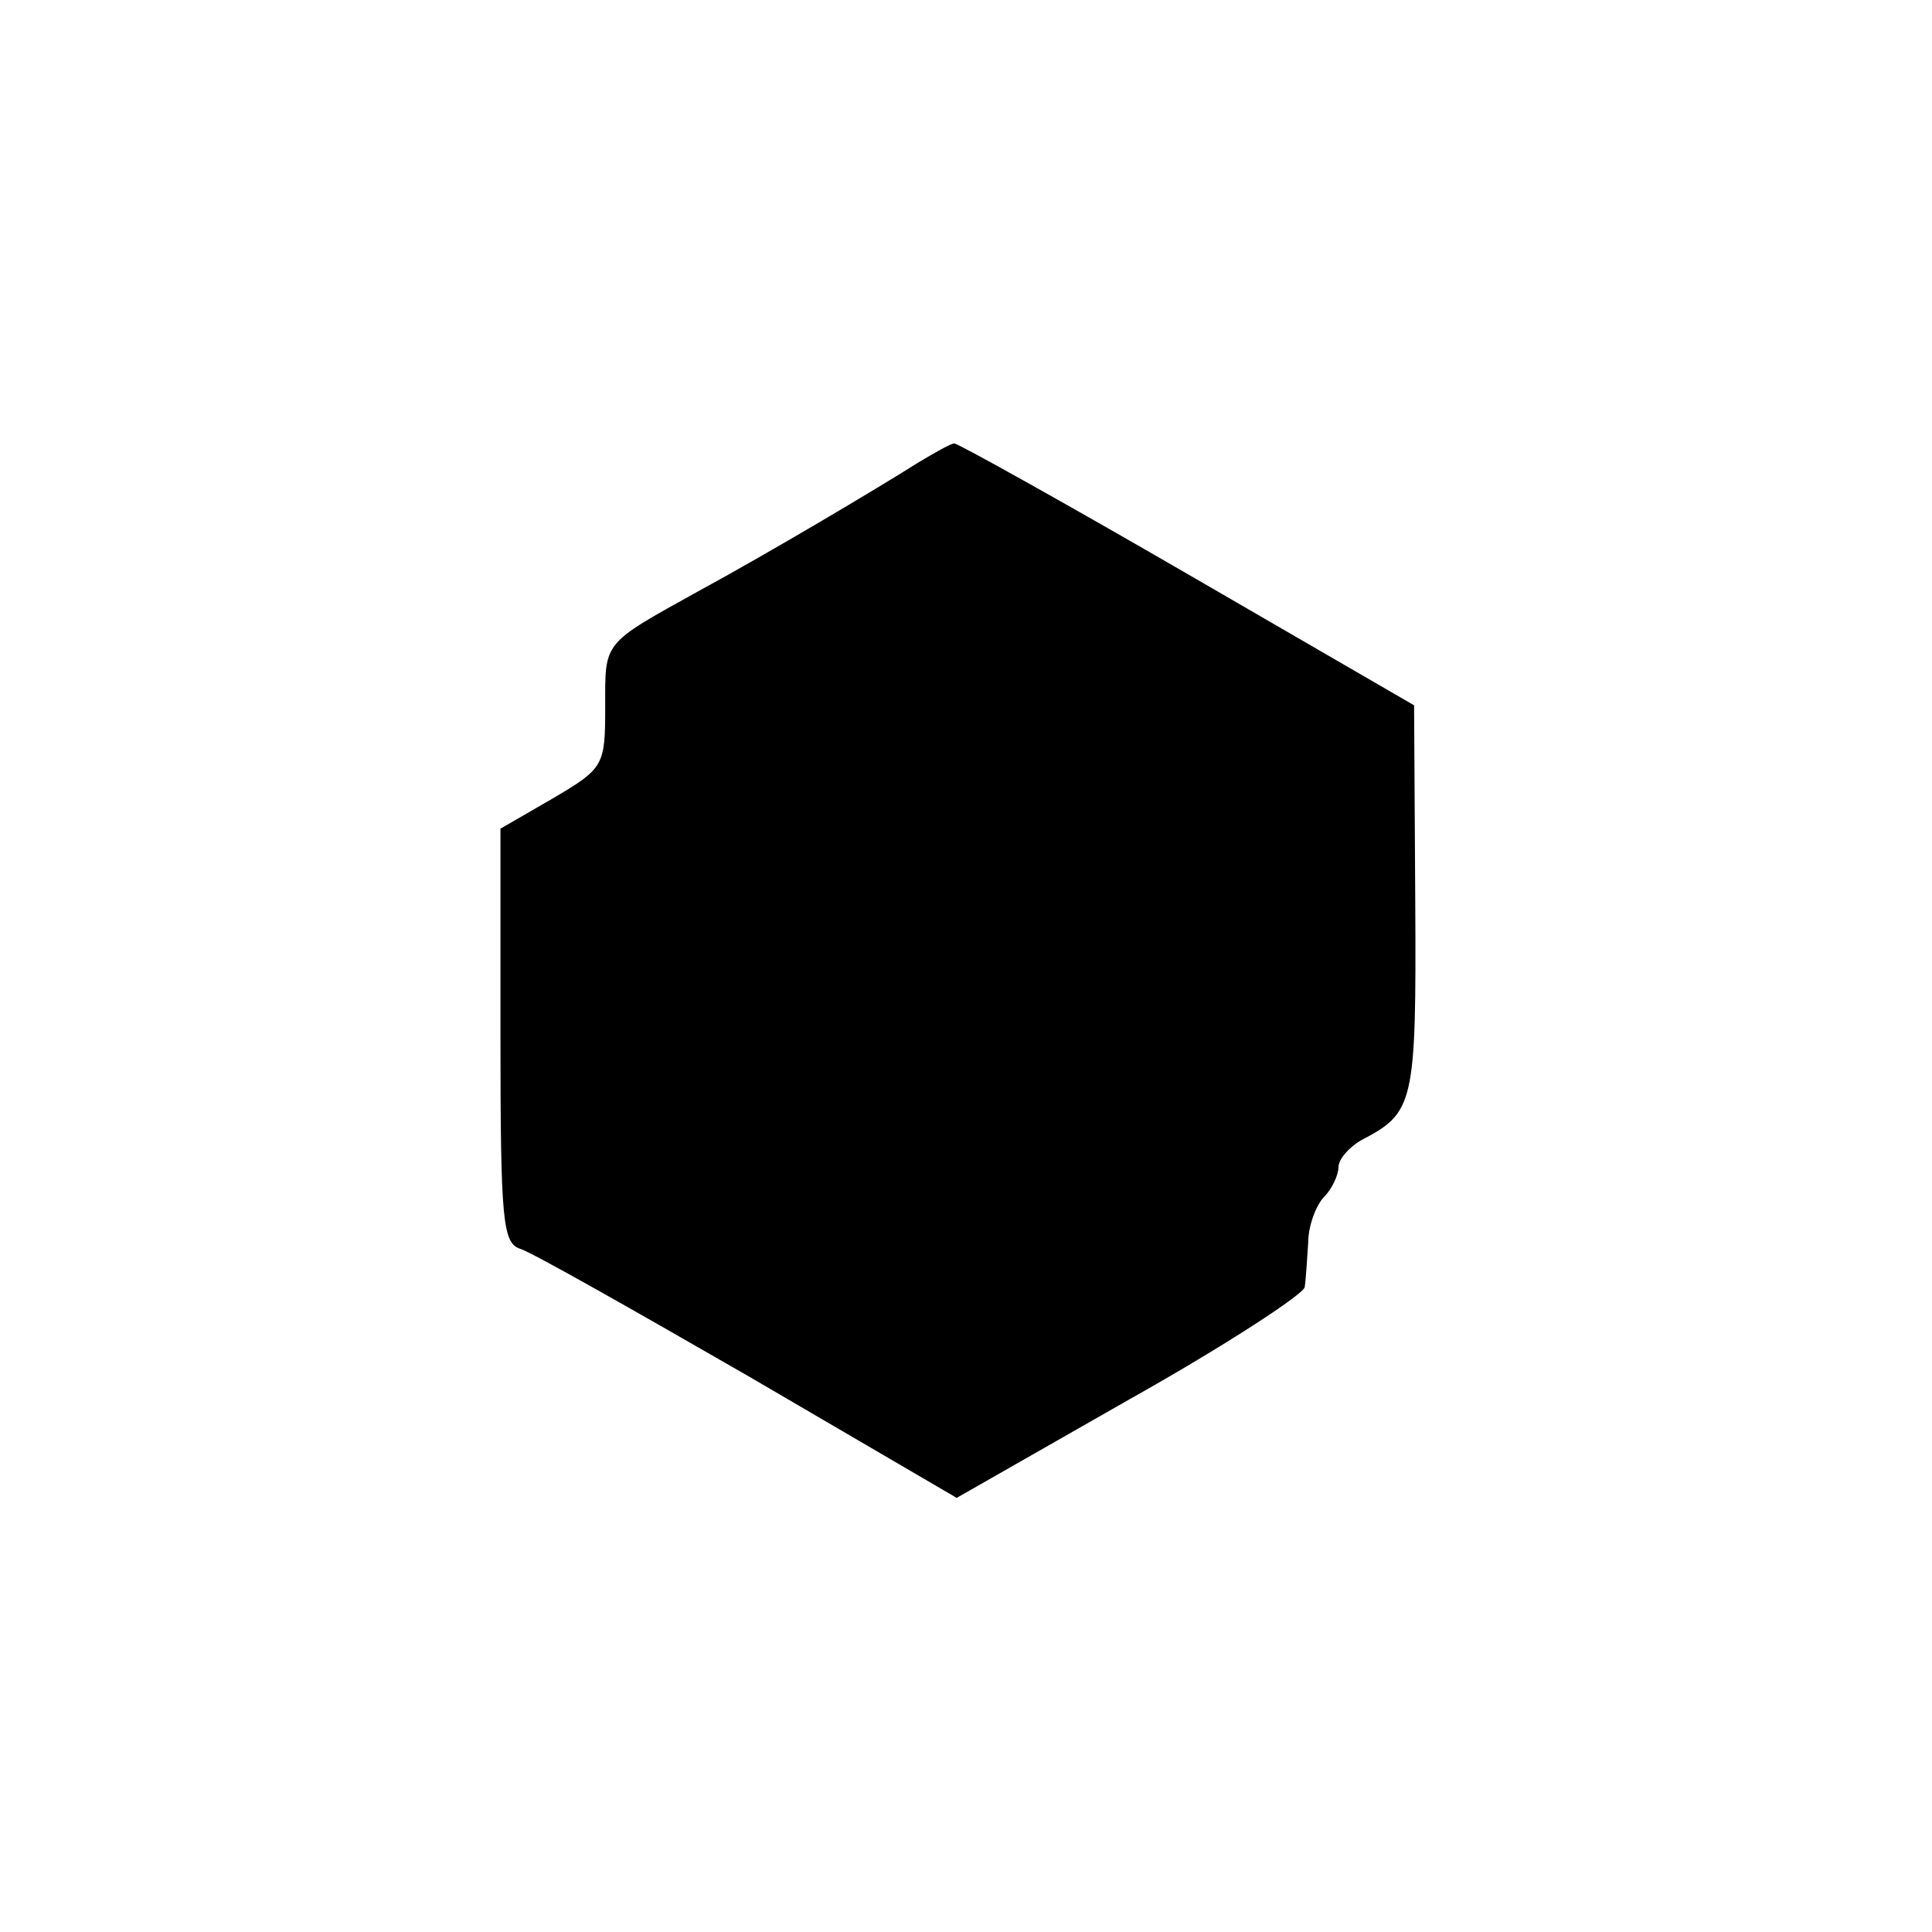
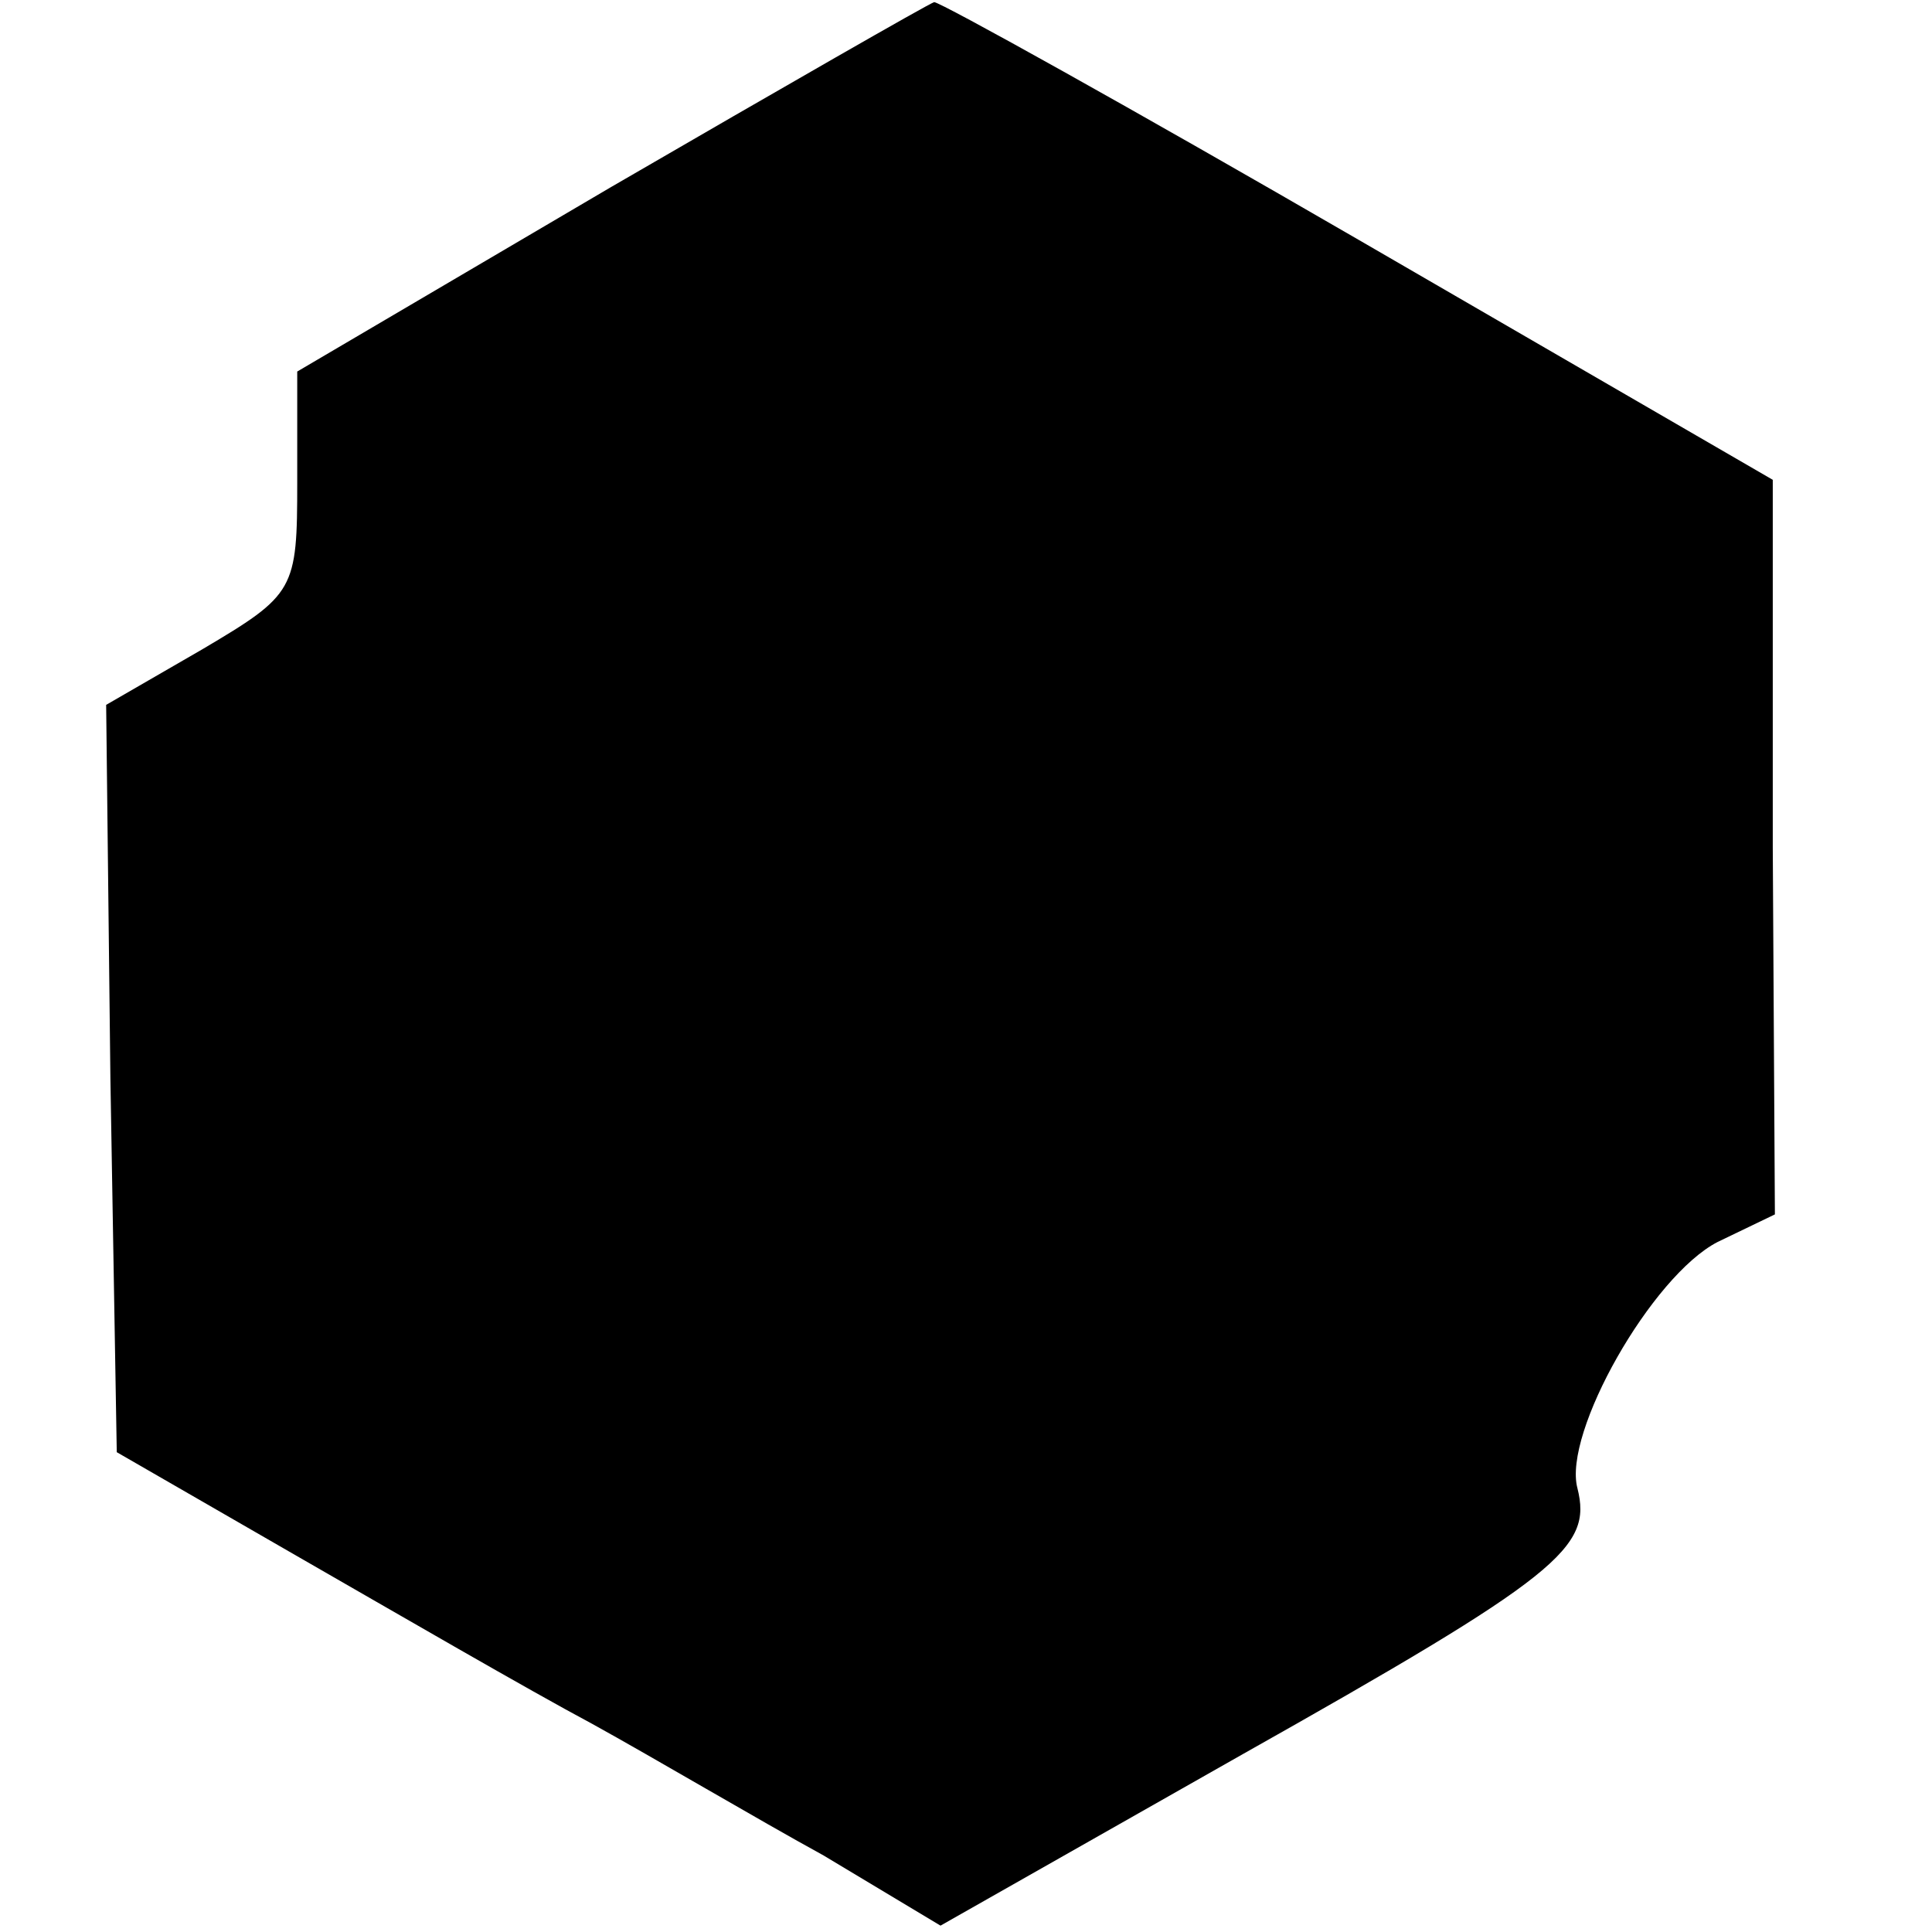
- <svg xmlns="http://www.w3.org/2000/svg" version="1.0" width="166pt" height="166pt" viewBox="0 0 166 166" preserveAspectRatio="xMidYMid meet">
-   <g transform="translate(0,166) scale(0.1,-0.1)" fill="#000000" stroke="none">
-     <path d="M788 1262 c-33 -21 -129 -78 -188 -110 -83 -46 -80 -43 -80 -99 0 -51 -1 -53 -45 -79 l-45 -26 0 -178 c0 -160 2 -178 17 -183 10 -3 98 -53 197 -110 l178 -104 149 85 c82 46 149 90 150 96 1 6 2 23 3 38 0 15 7 33 14 40 6 6 12 18 12 25 0 7 9 17 19 23 46 24 48 30 47 206 l-1 168 -195 113 c-107 62 -197 112 -200 112 -3 0 -17 -8 -32 -17z" />
+ <svg xmlns="http://www.w3.org/2000/svg" version="1.0" width="91pt" height="91pt" viewBox="0 0 91 91" preserveAspectRatio="xMidYMid meet">
+   <g transform="translate(0,91) scale(0.1,-0.1)" fill="#000000" stroke="none">
+     <path d="M288 822 l-148 -87 0 -52 c0 -51 -1 -53 -45 -79 l-45 -26 2 -176 3 -176 85 -49 c47 -27 109 -63 139 -79 29 -16 78 -45 109 -62 l55 -33 141 80 c151 85 166 98 159 126 -7 26 35 100 66 116 l27 13 -1 173 0 173 -195 113 c-107 62 -197 112 -200 112 -3 -1 -71 -40 -152 -87z" />
  </g>
</svg>
